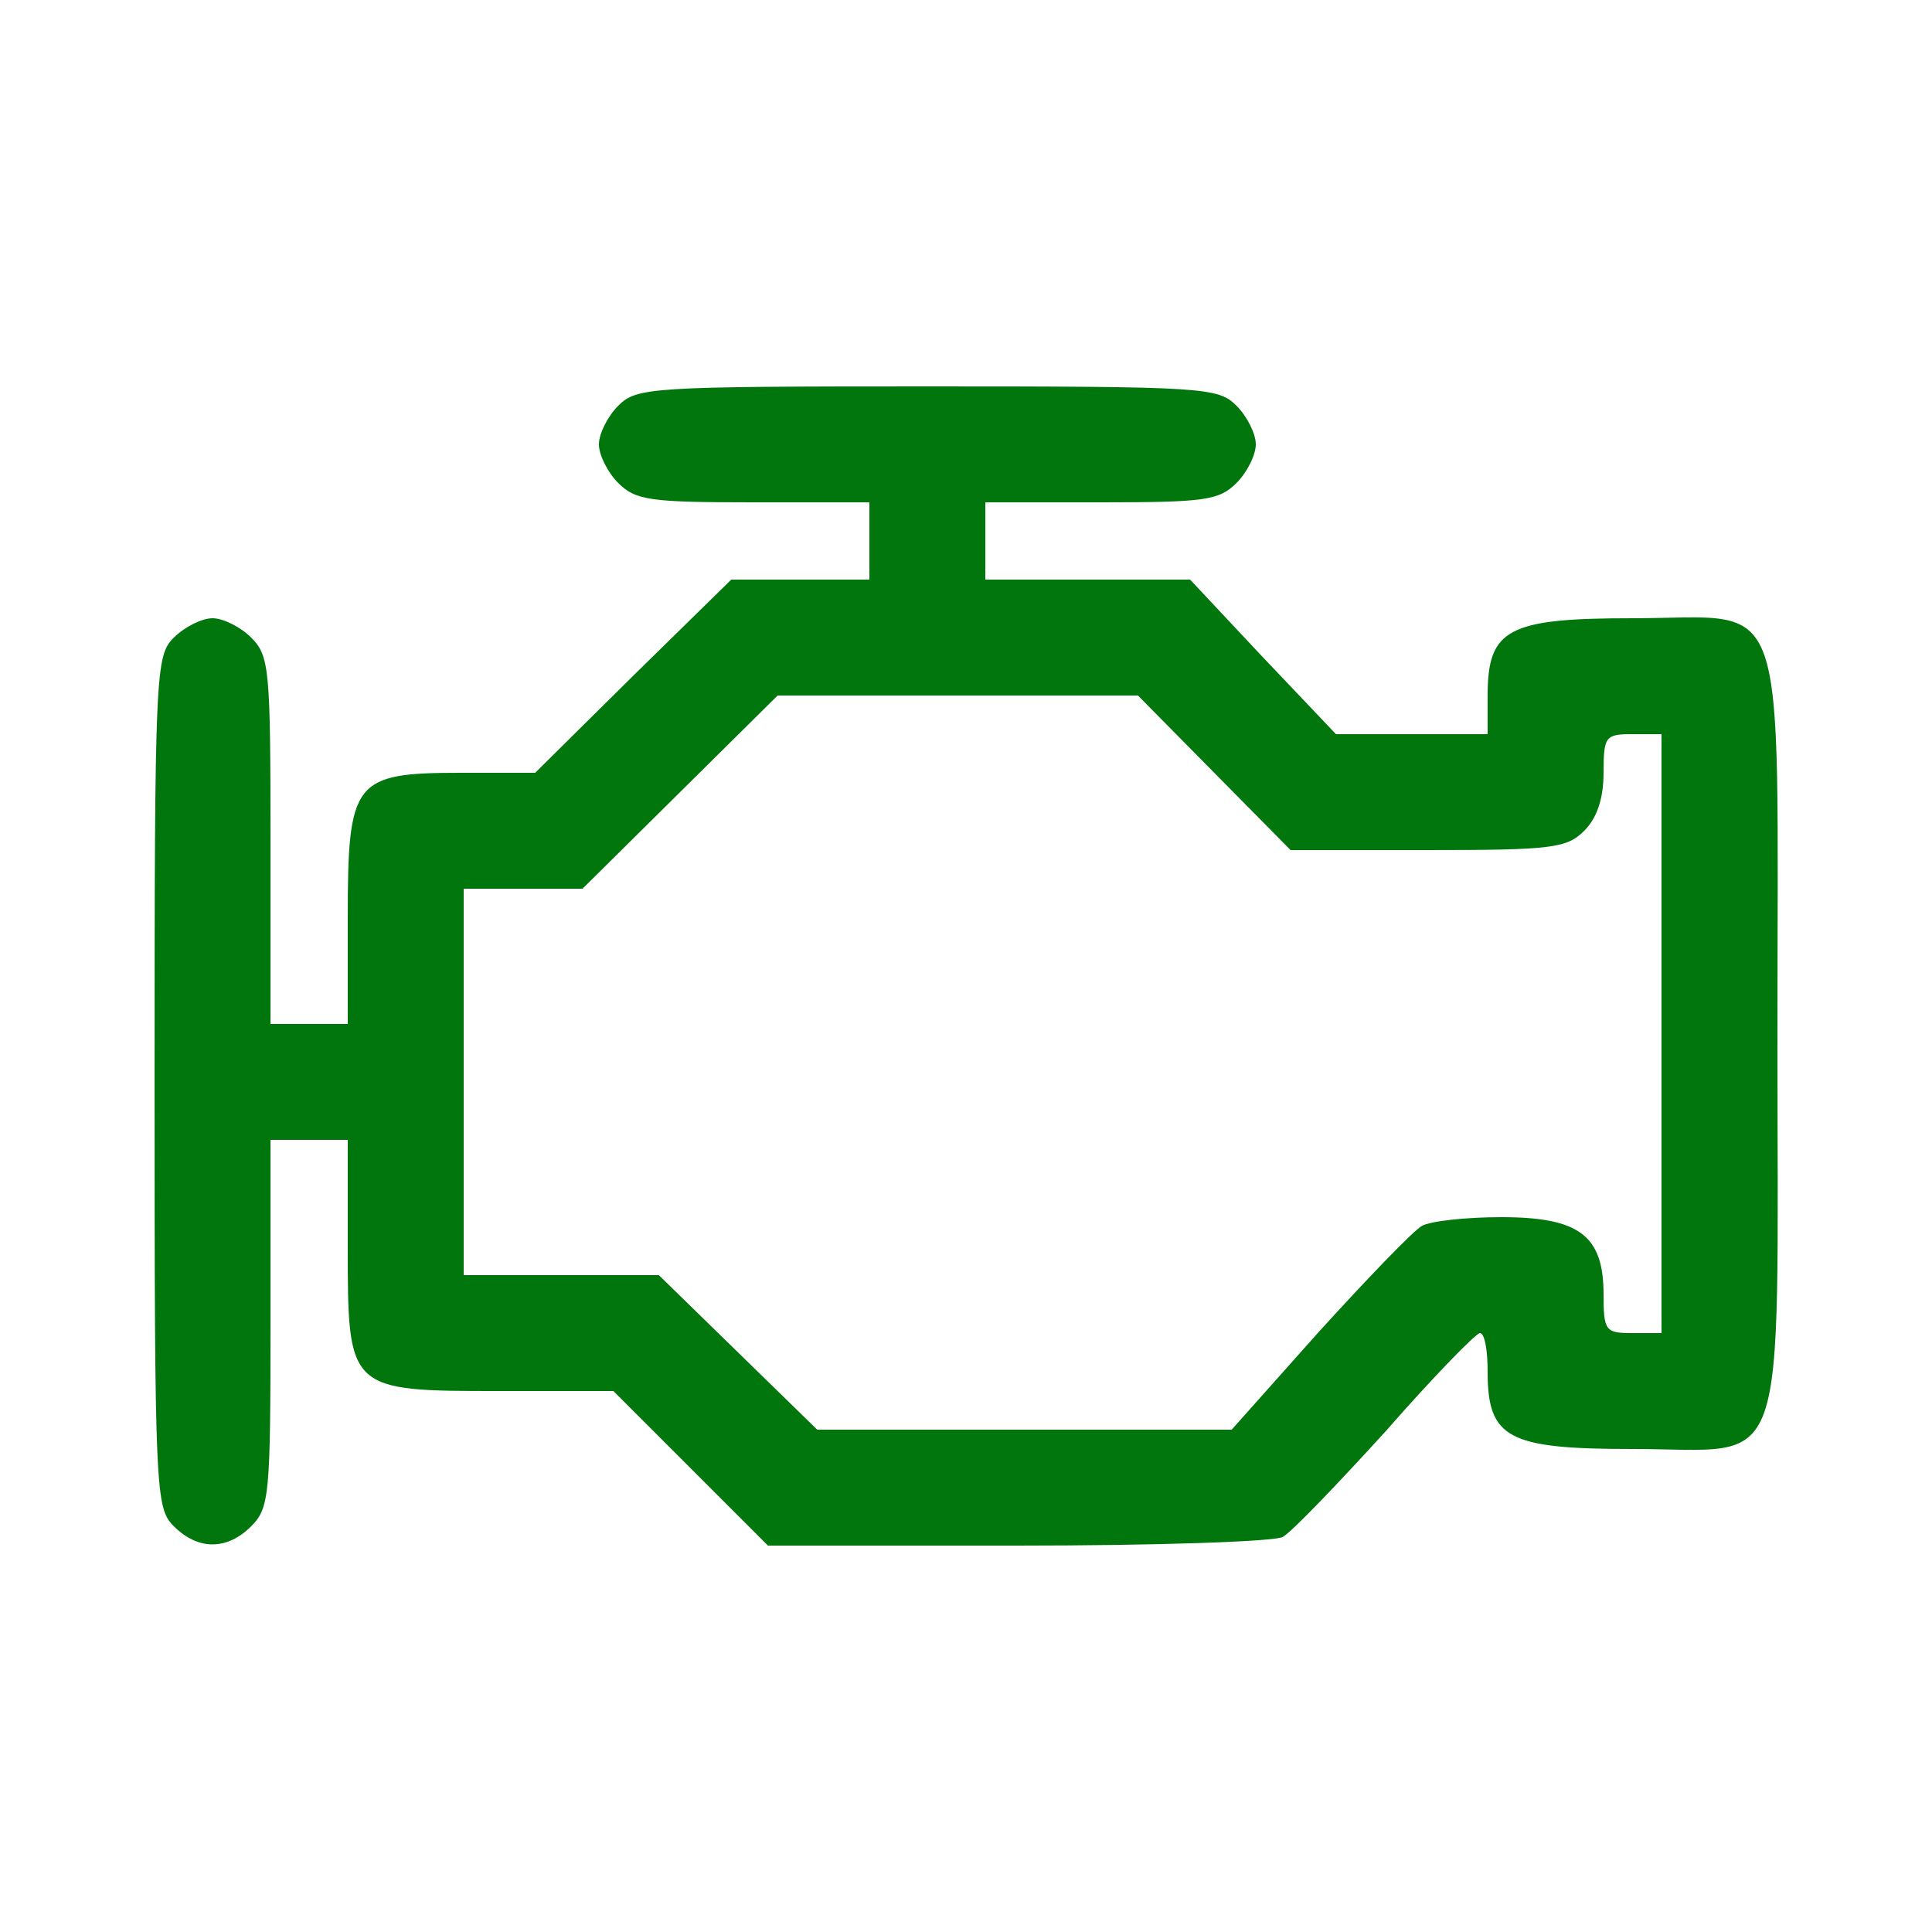
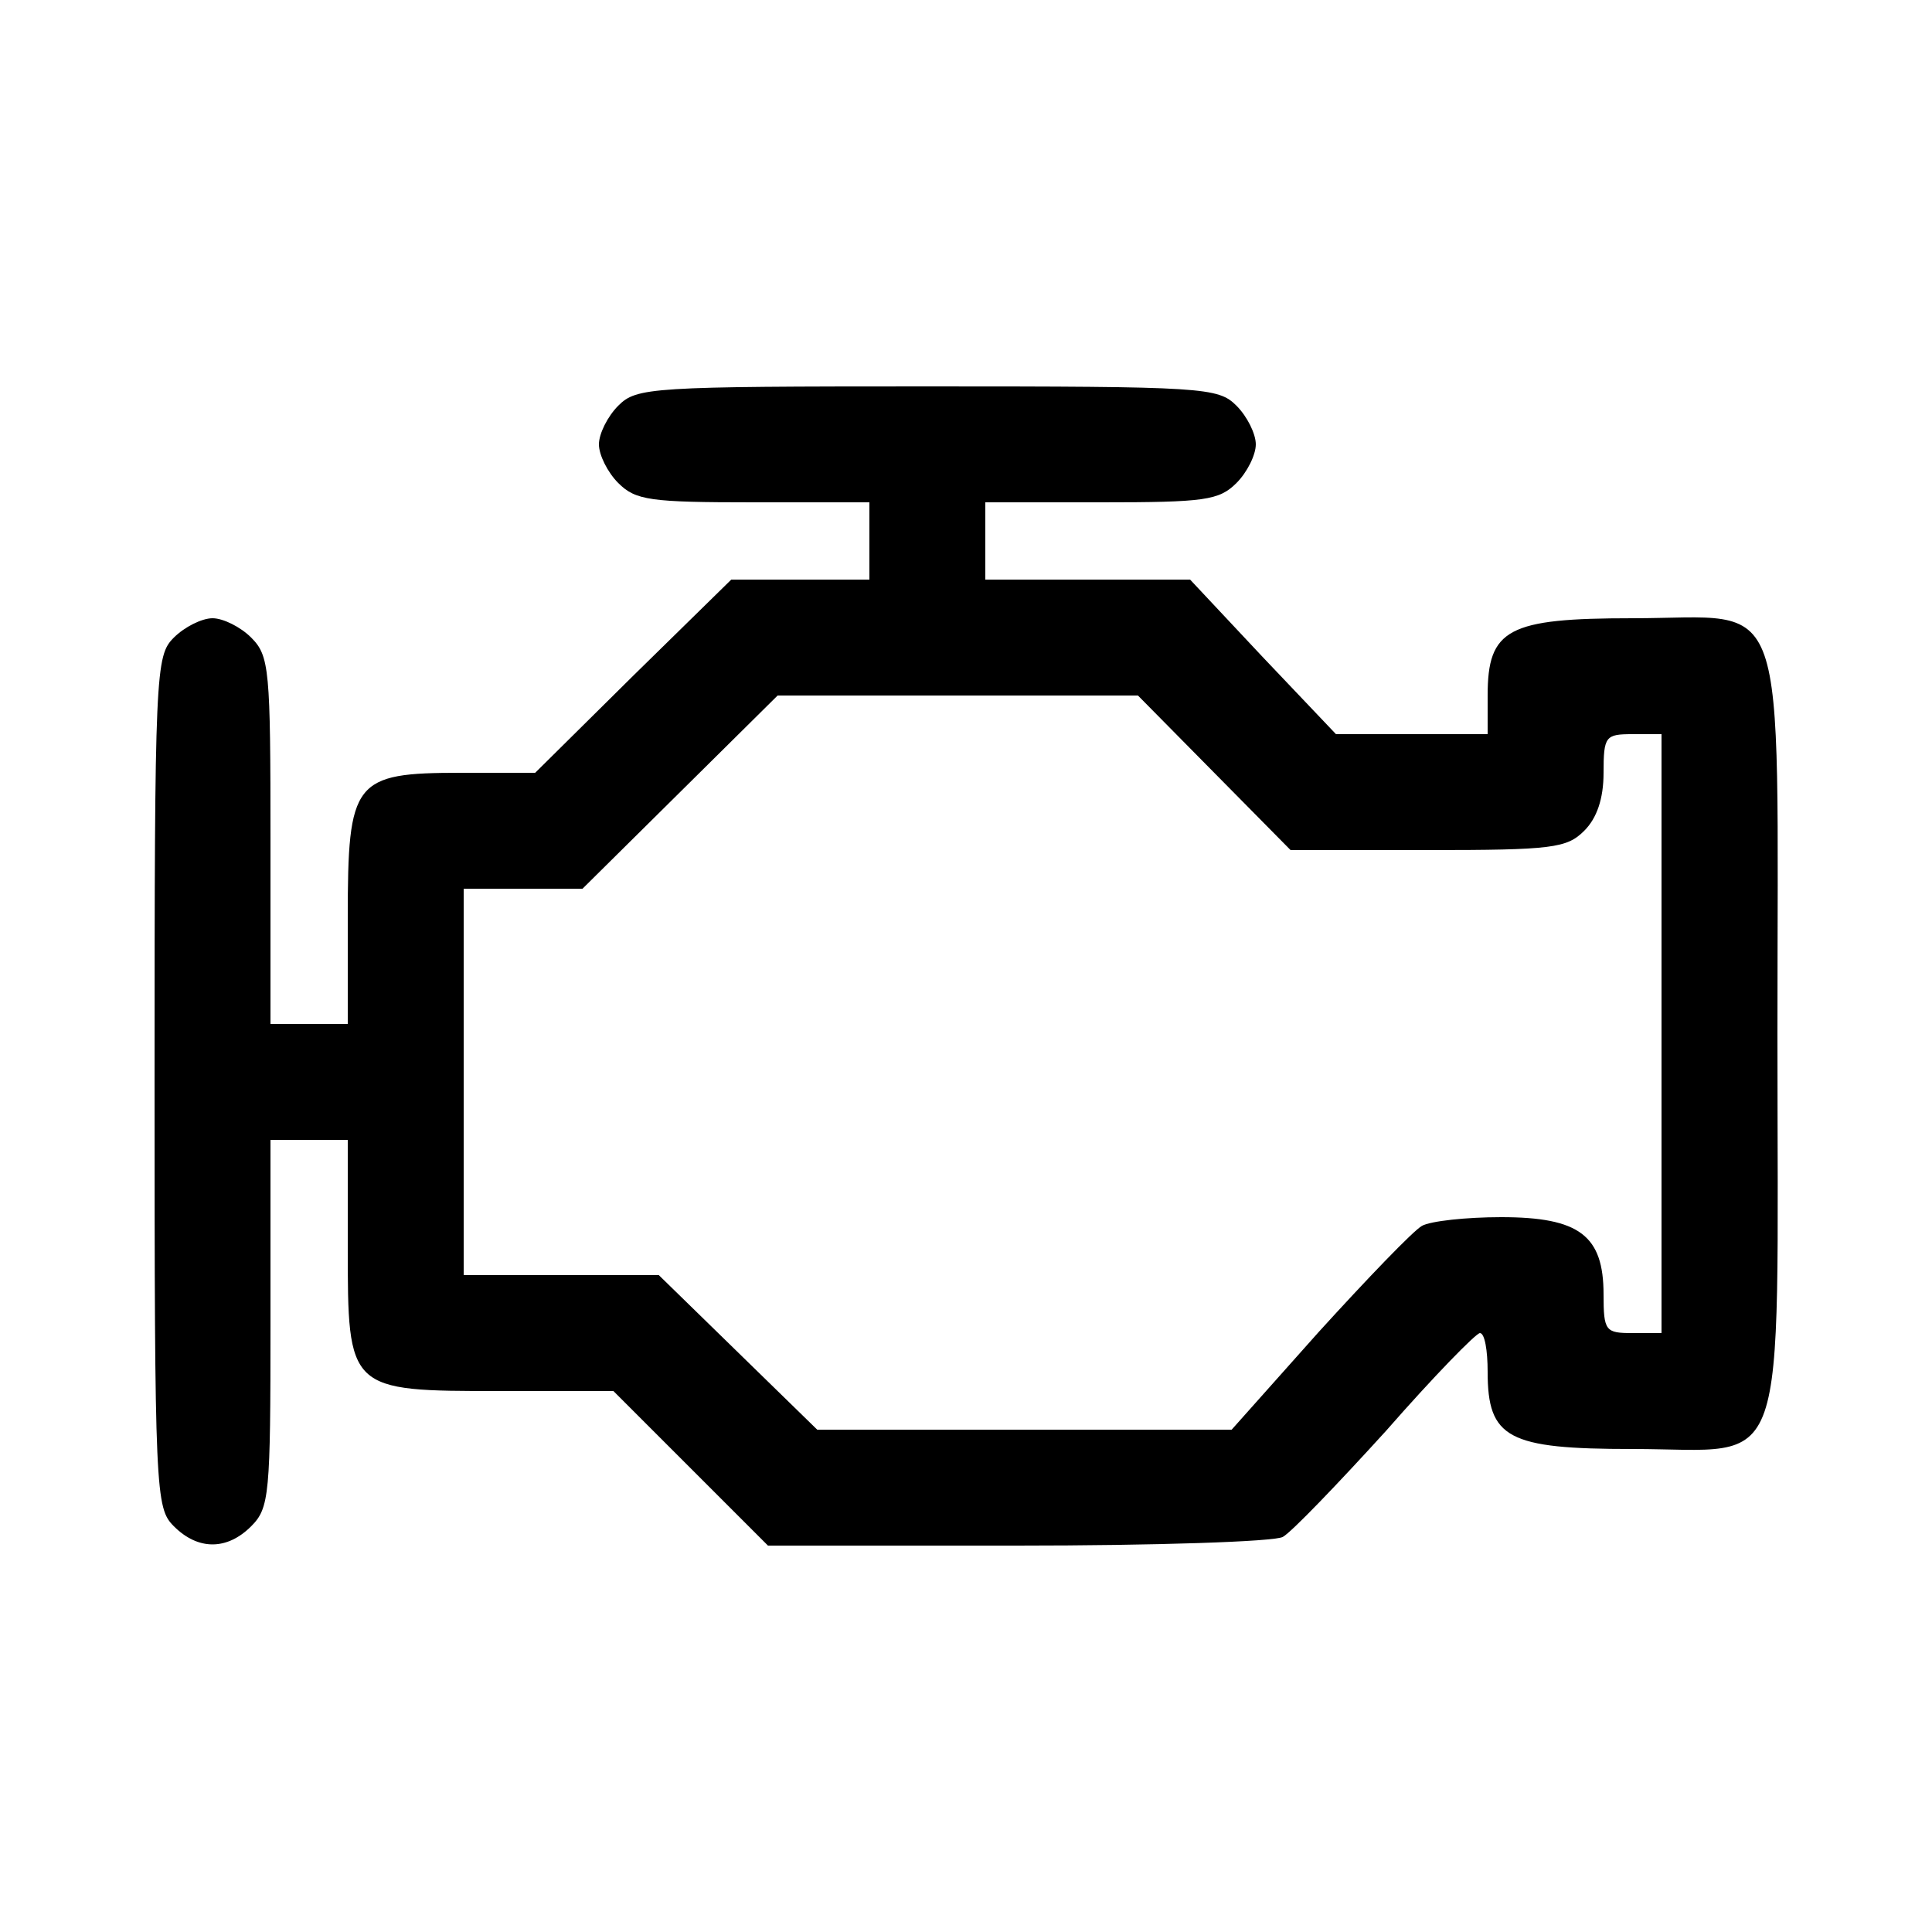
<svg xmlns="http://www.w3.org/2000/svg" version="1.0" width="200pt" height="200pt" viewBox="0 0 200 200" preserveAspectRatio="xMidYMid meet">
-   <g transform="translate(0,200) scale(0.1,-0.1)" fill="#00760C" stroke="none">
+   <g transform="translate(0,200) scale(0.1,-0.1)" fill="#000000" stroke="none">
    <path d="M640 1580 c-11 -11 -20 -29 -20 -40 0 -11 9 -29 20 -40 18 -18 33 -20 140 -20 l120 0 0 -40 0 -40 -71 0 -72 0 -102 -100 -101 -100 -77 0 c-111 0 -117 -8 -117 -150 l0 -110 -40 0 -40 0 0 190 c0 177 -1 191 -20 210 -11 11 -29 20 -40 20 -11 0 -29 -9 -40 -20 -19 -19 -20 -33 -20 -460 0 -427 1 -441 20 -460 25 -25 55 -25 80 0 19 19 20 33 20 210 l0 190 40 0 40 0 0 -110 c0 -150 0 -150 158 -150 l117 0 80 -80 80 -80 258 0 c142 0 266 4 275 9 9 5 57 55 107 110 49 56 93 101 97 101 5 0 8 -18 8 -40 0 -69 21 -80 150 -80 164 0 150 -41 150 430 0 471 14 430 -150 430 -129 0 -150 -11 -150 -80 l0 -40 -79 0 -78 0 -76 80 -75 80 -106 0 -106 0 0 40 0 40 120 0 c107 0 122 2 140 20 11 11 20 29 20 40 0 11 -9 29 -20 40 -19 19 -33 20 -320 20 -287 0 -301 -1 -320 -20z m617 -380 l79 -80 142 0 c129 0 144 2 162 20 13 13 20 33 20 60 0 38 2 40 30 40 l30 0 0 -310 0 -310 -30 0 c-28 0 -30 2 -30 40 0 61 -25 80 -106 80 -36 0 -73 -4 -82 -9 -9 -5 -57 -55 -107 -110 l-90 -101 -214 0 -215 0 -82 80 -82 80 -101 0 -101 0 0 200 0 200 62 0 61 0 101 100 101 100 187 0 186 0 79 -80z" />
  </g>
</svg>
